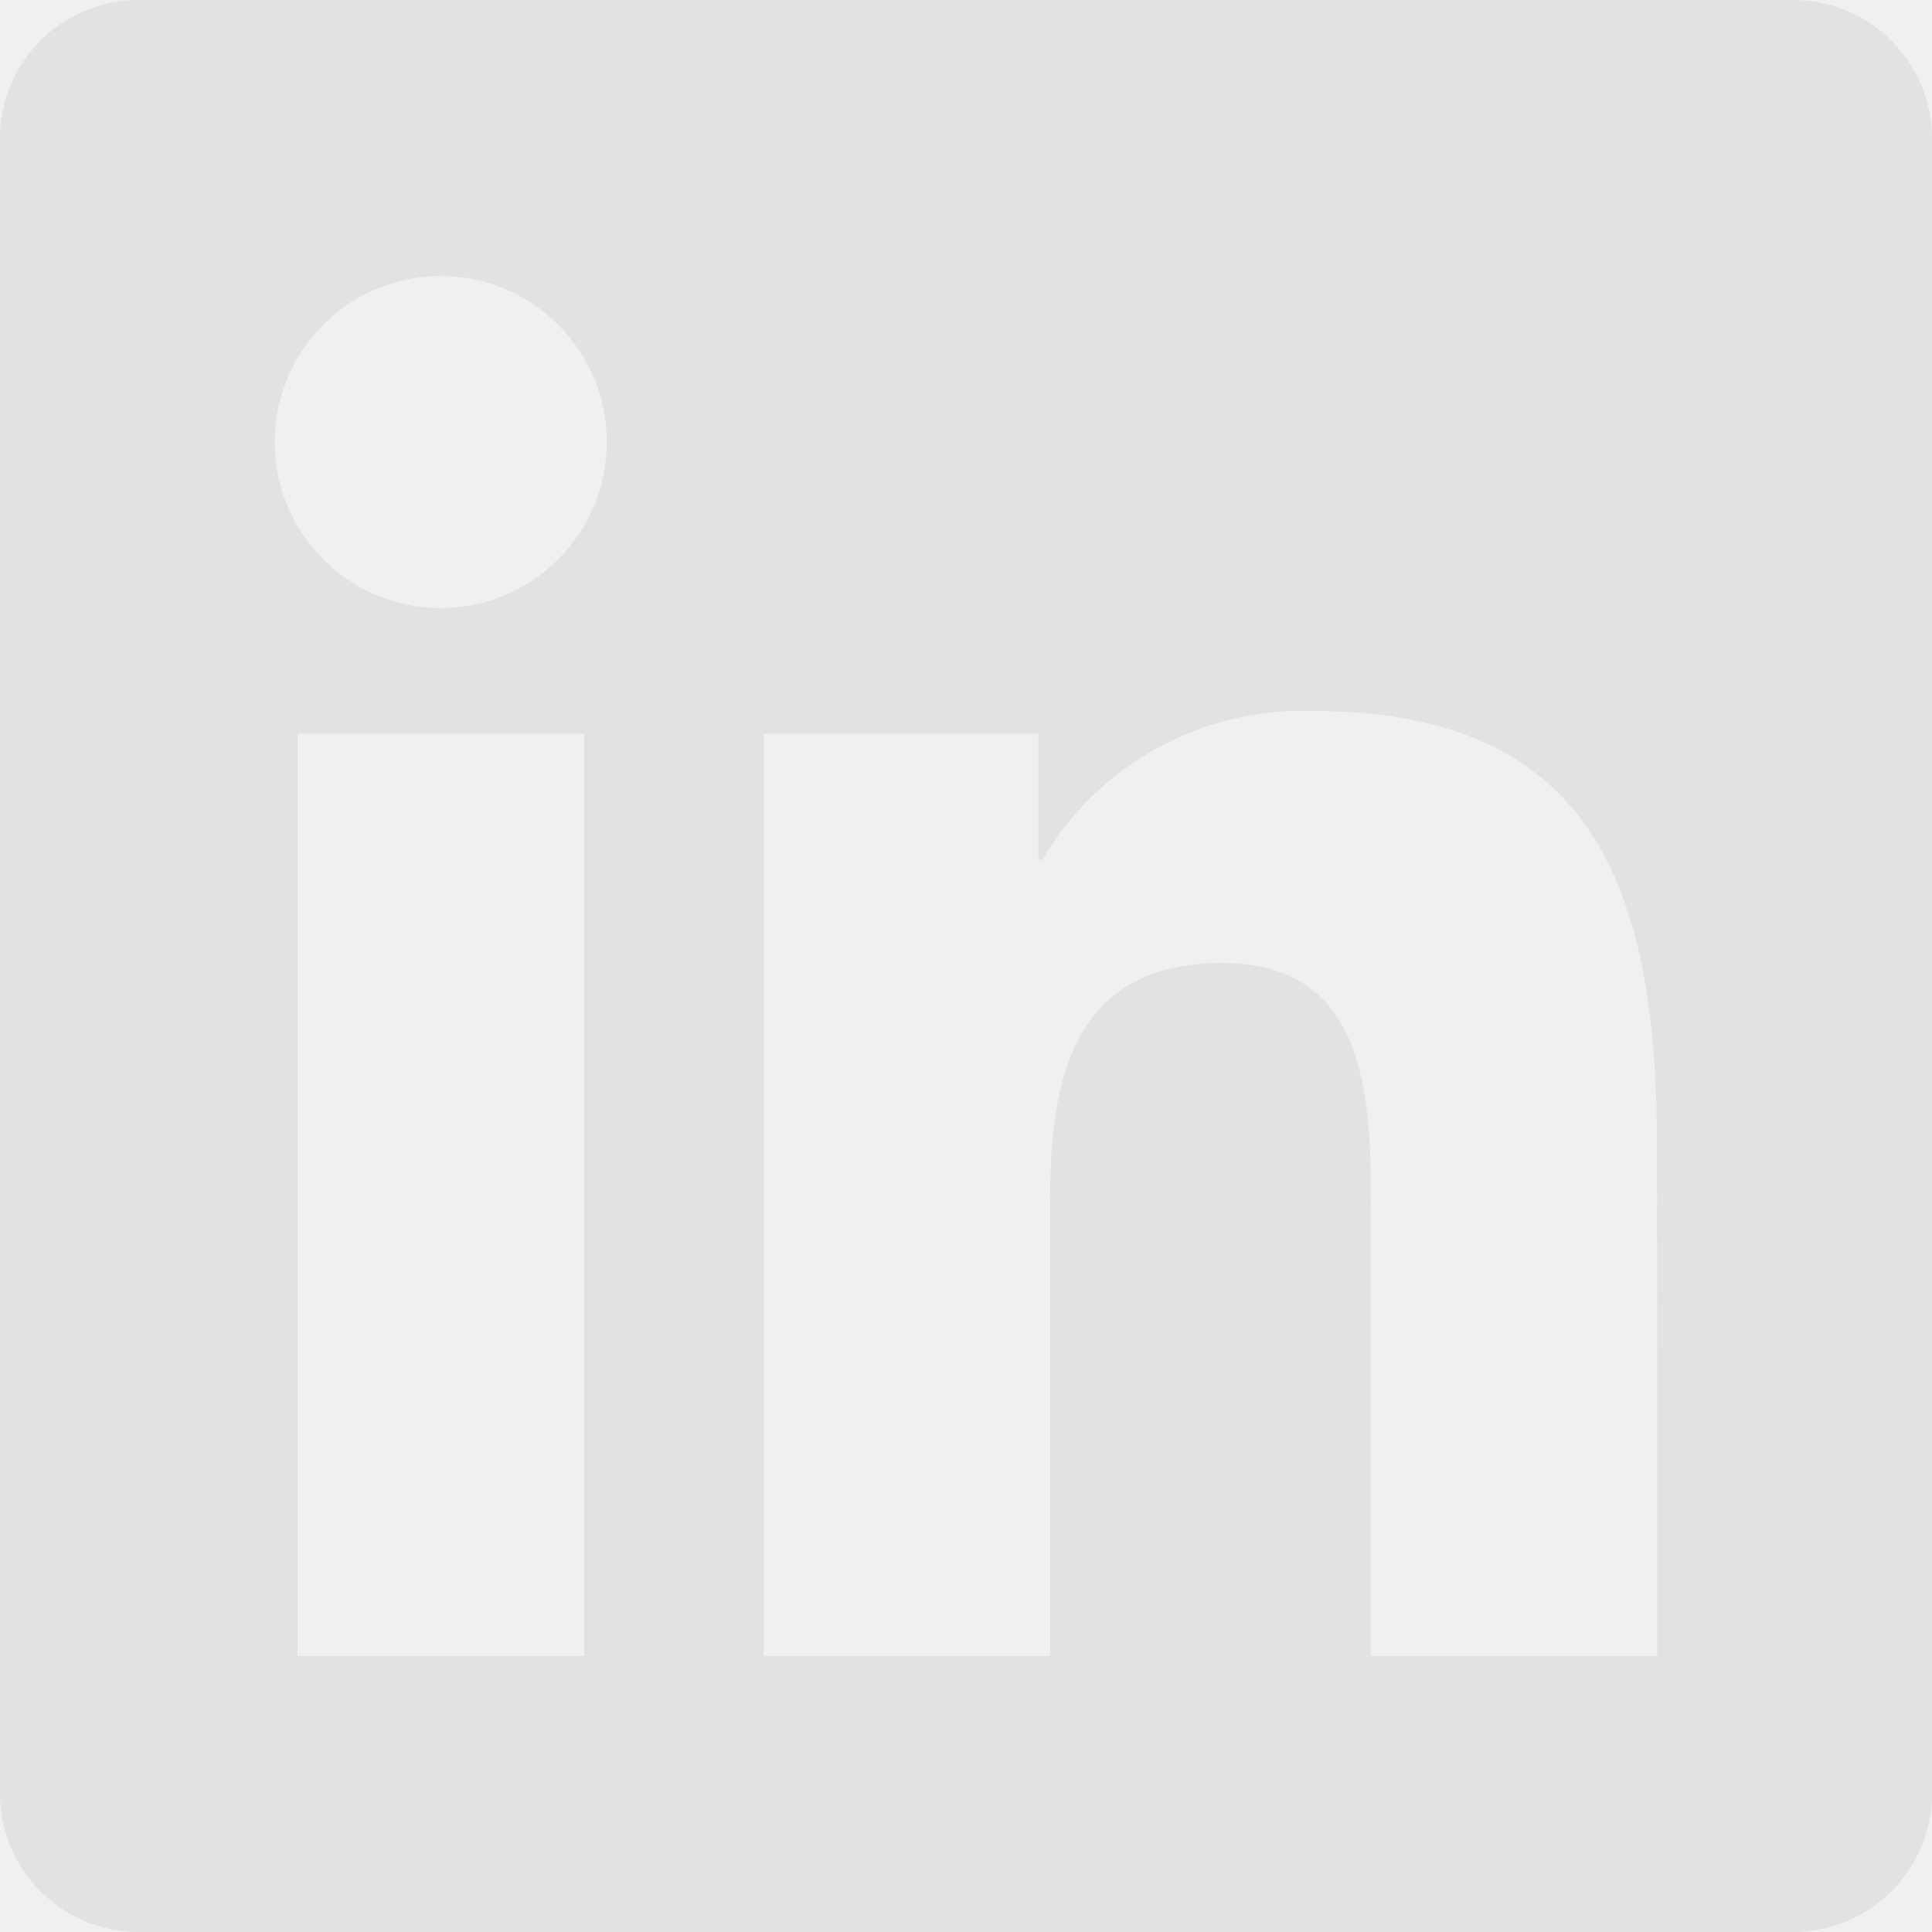
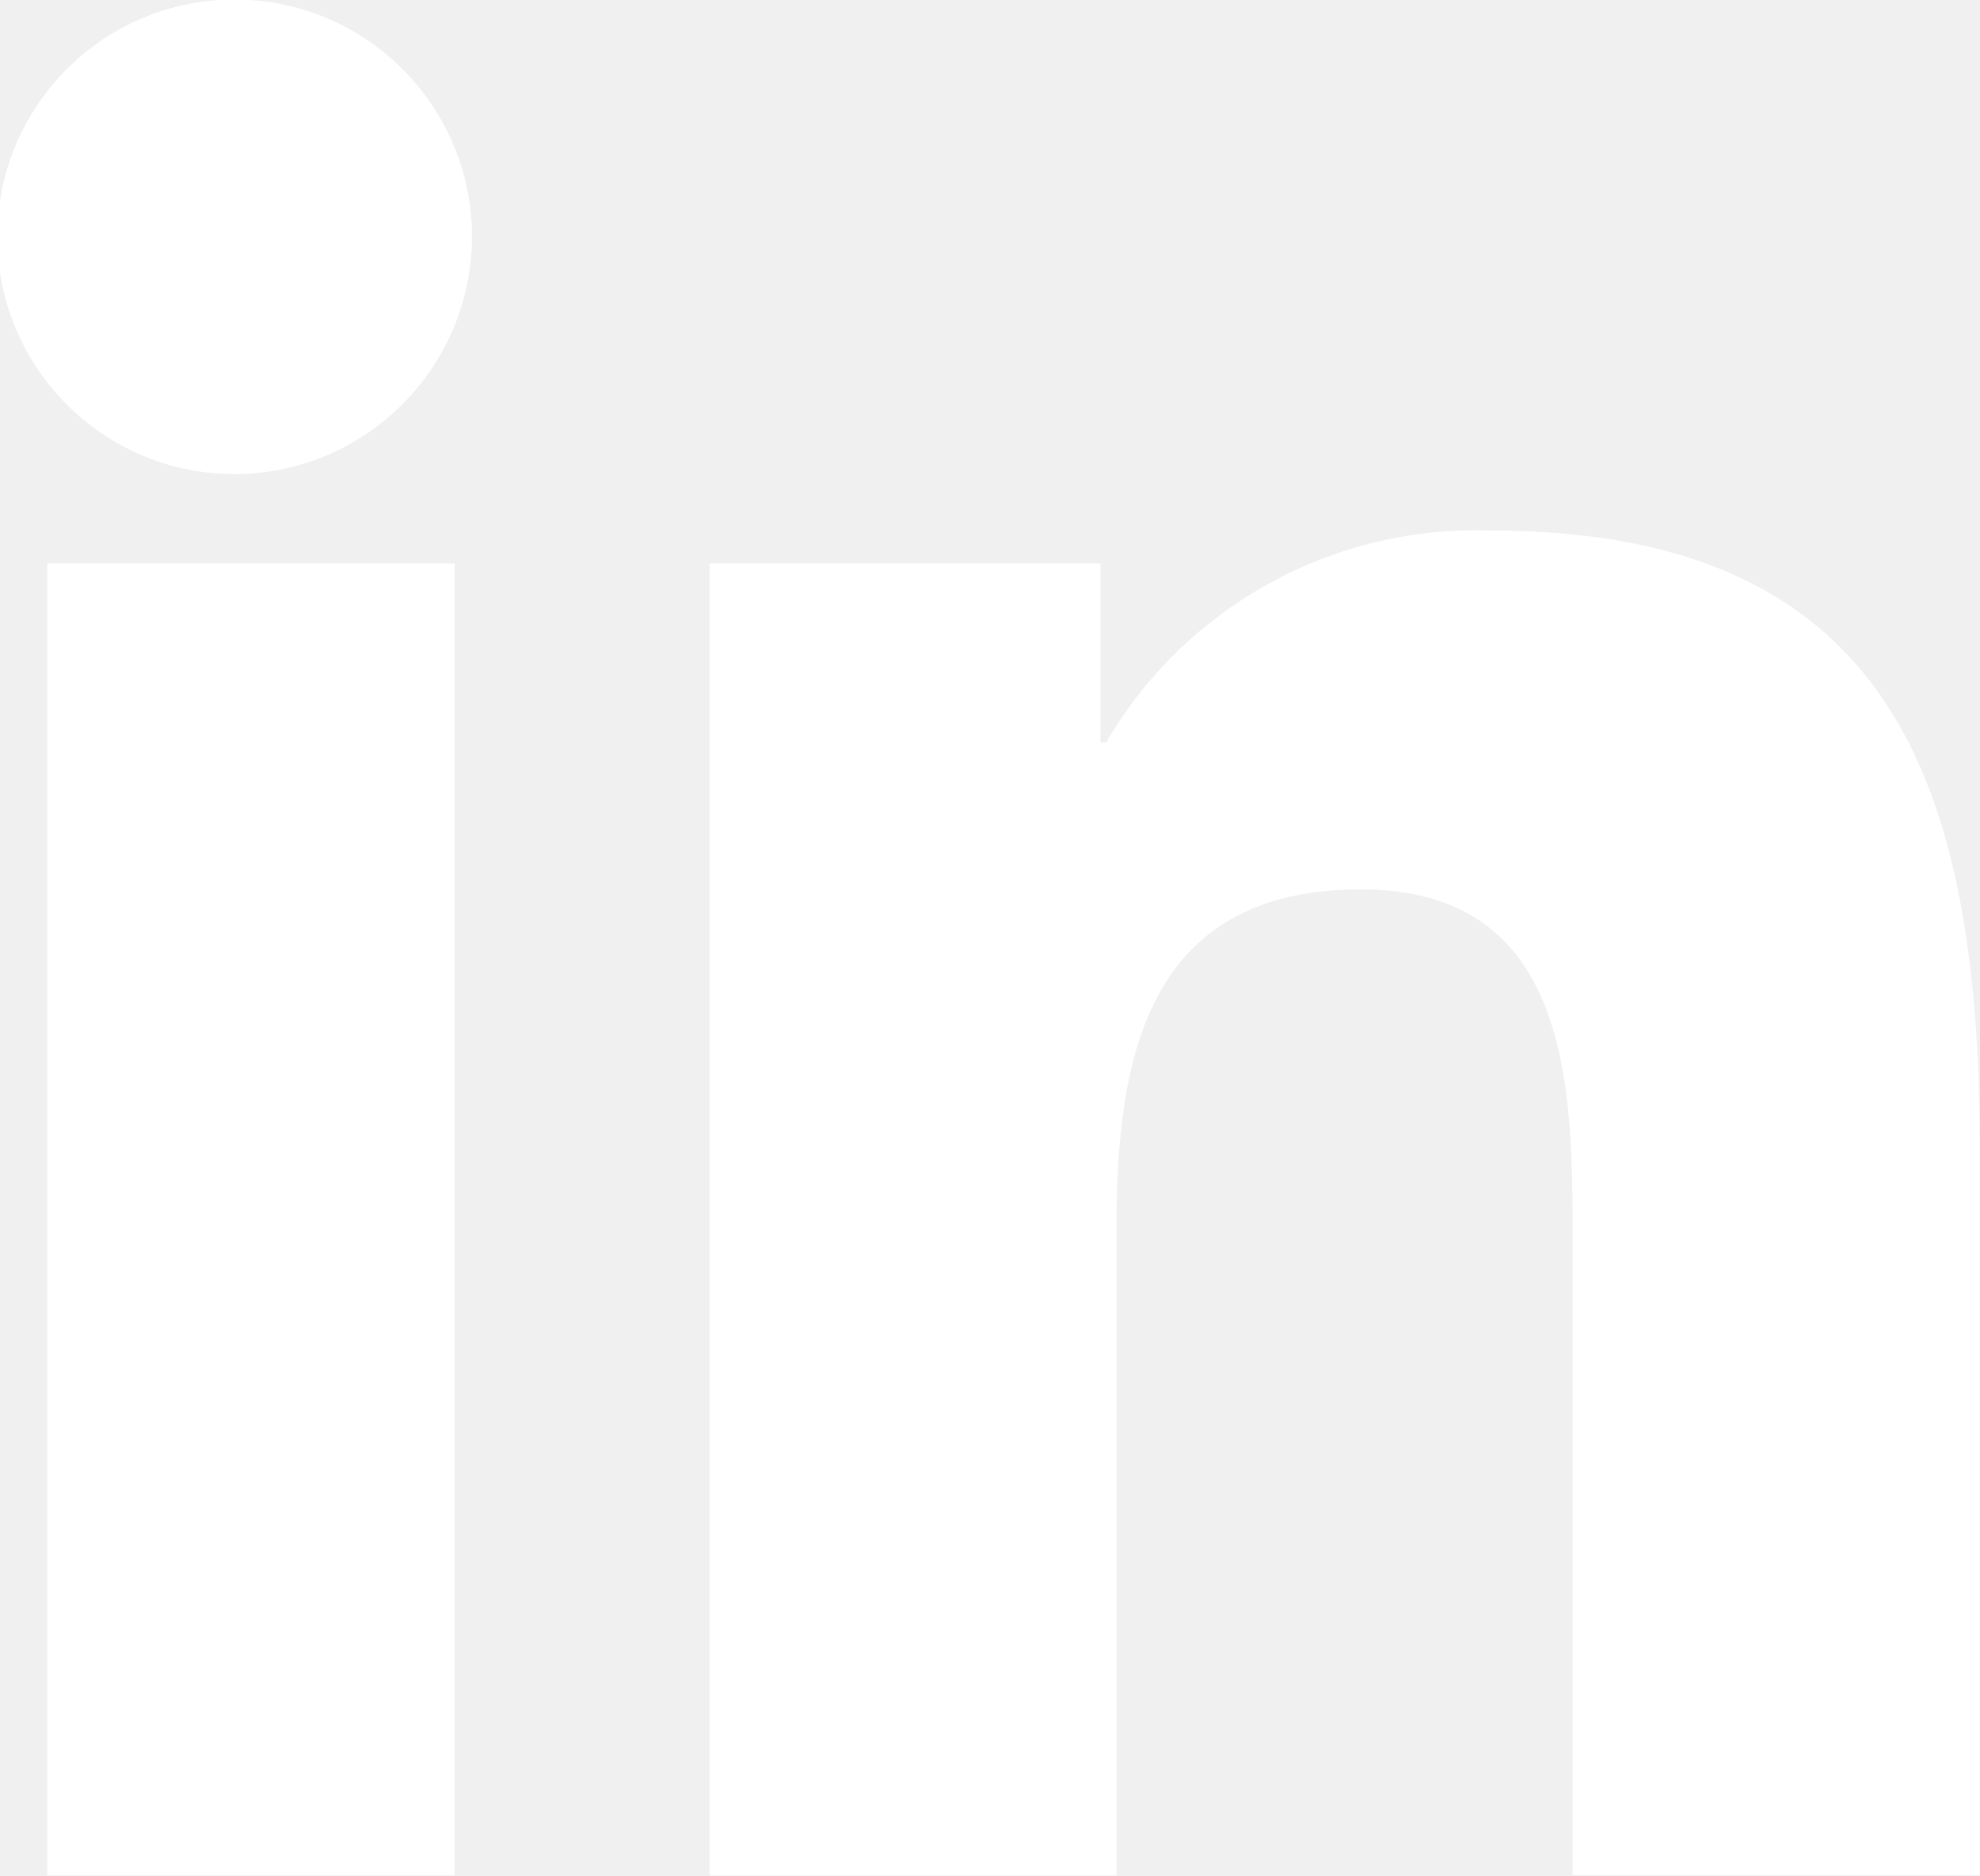
- <svg xmlns="http://www.w3.org/2000/svg" width="37.781" height="37.781" viewBox="0 0 37.781 37.781">
-   <path d="M35.082,2.25H2.69A2.71,2.71,0,0,0,0,4.974V37.307a2.71,2.71,0,0,0,2.69,2.724H35.082a2.717,2.717,0,0,0,2.7-2.724V4.974A2.717,2.717,0,0,0,35.082,2.25ZM11.419,34.634h-5.6V16.6h5.608v18.03Zm-2.8-20.493a3.247,3.247,0,1,1,3.247-3.247A3.248,3.248,0,0,1,8.619,14.141Zm23.79,20.493h-5.6V25.863c0-2.091-.042-4.782-2.909-4.782-2.918,0-3.365,2.277-3.365,4.63v8.922h-5.6V16.6h5.372v2.463h.076a5.9,5.9,0,0,1,5.3-2.909c5.667,0,6.721,3.736,6.721,8.594Z" transform="translate(0 -2.25)" fill="#e2e2e2" />
+ <svg xmlns="http://www.w3.org/2000/svg" width="35.044" height="33.197" viewBox="0 0 35.044 33.197">
+   <path d="M7.773,34.861H.562V11.639H7.773ZM3.9,10.057A4.2,4.2,0,1,1,8.079,5.841,4.211,4.211,0,0,1,3.9,10.057Zm30.86,24.8h-7.2v-11.3c0-2.694-.054-6.149-3.749-6.149-3.749,0-4.324,2.927-4.324,5.955v11.5h-7.2V11.639h6.916v3.168h.1a7.577,7.577,0,0,1,6.823-3.75c7.3,0,8.64,4.806,8.64,11.048V34.861Z" transform="translate(0.274 -1.665)" fill="#fff" />
</svg>
